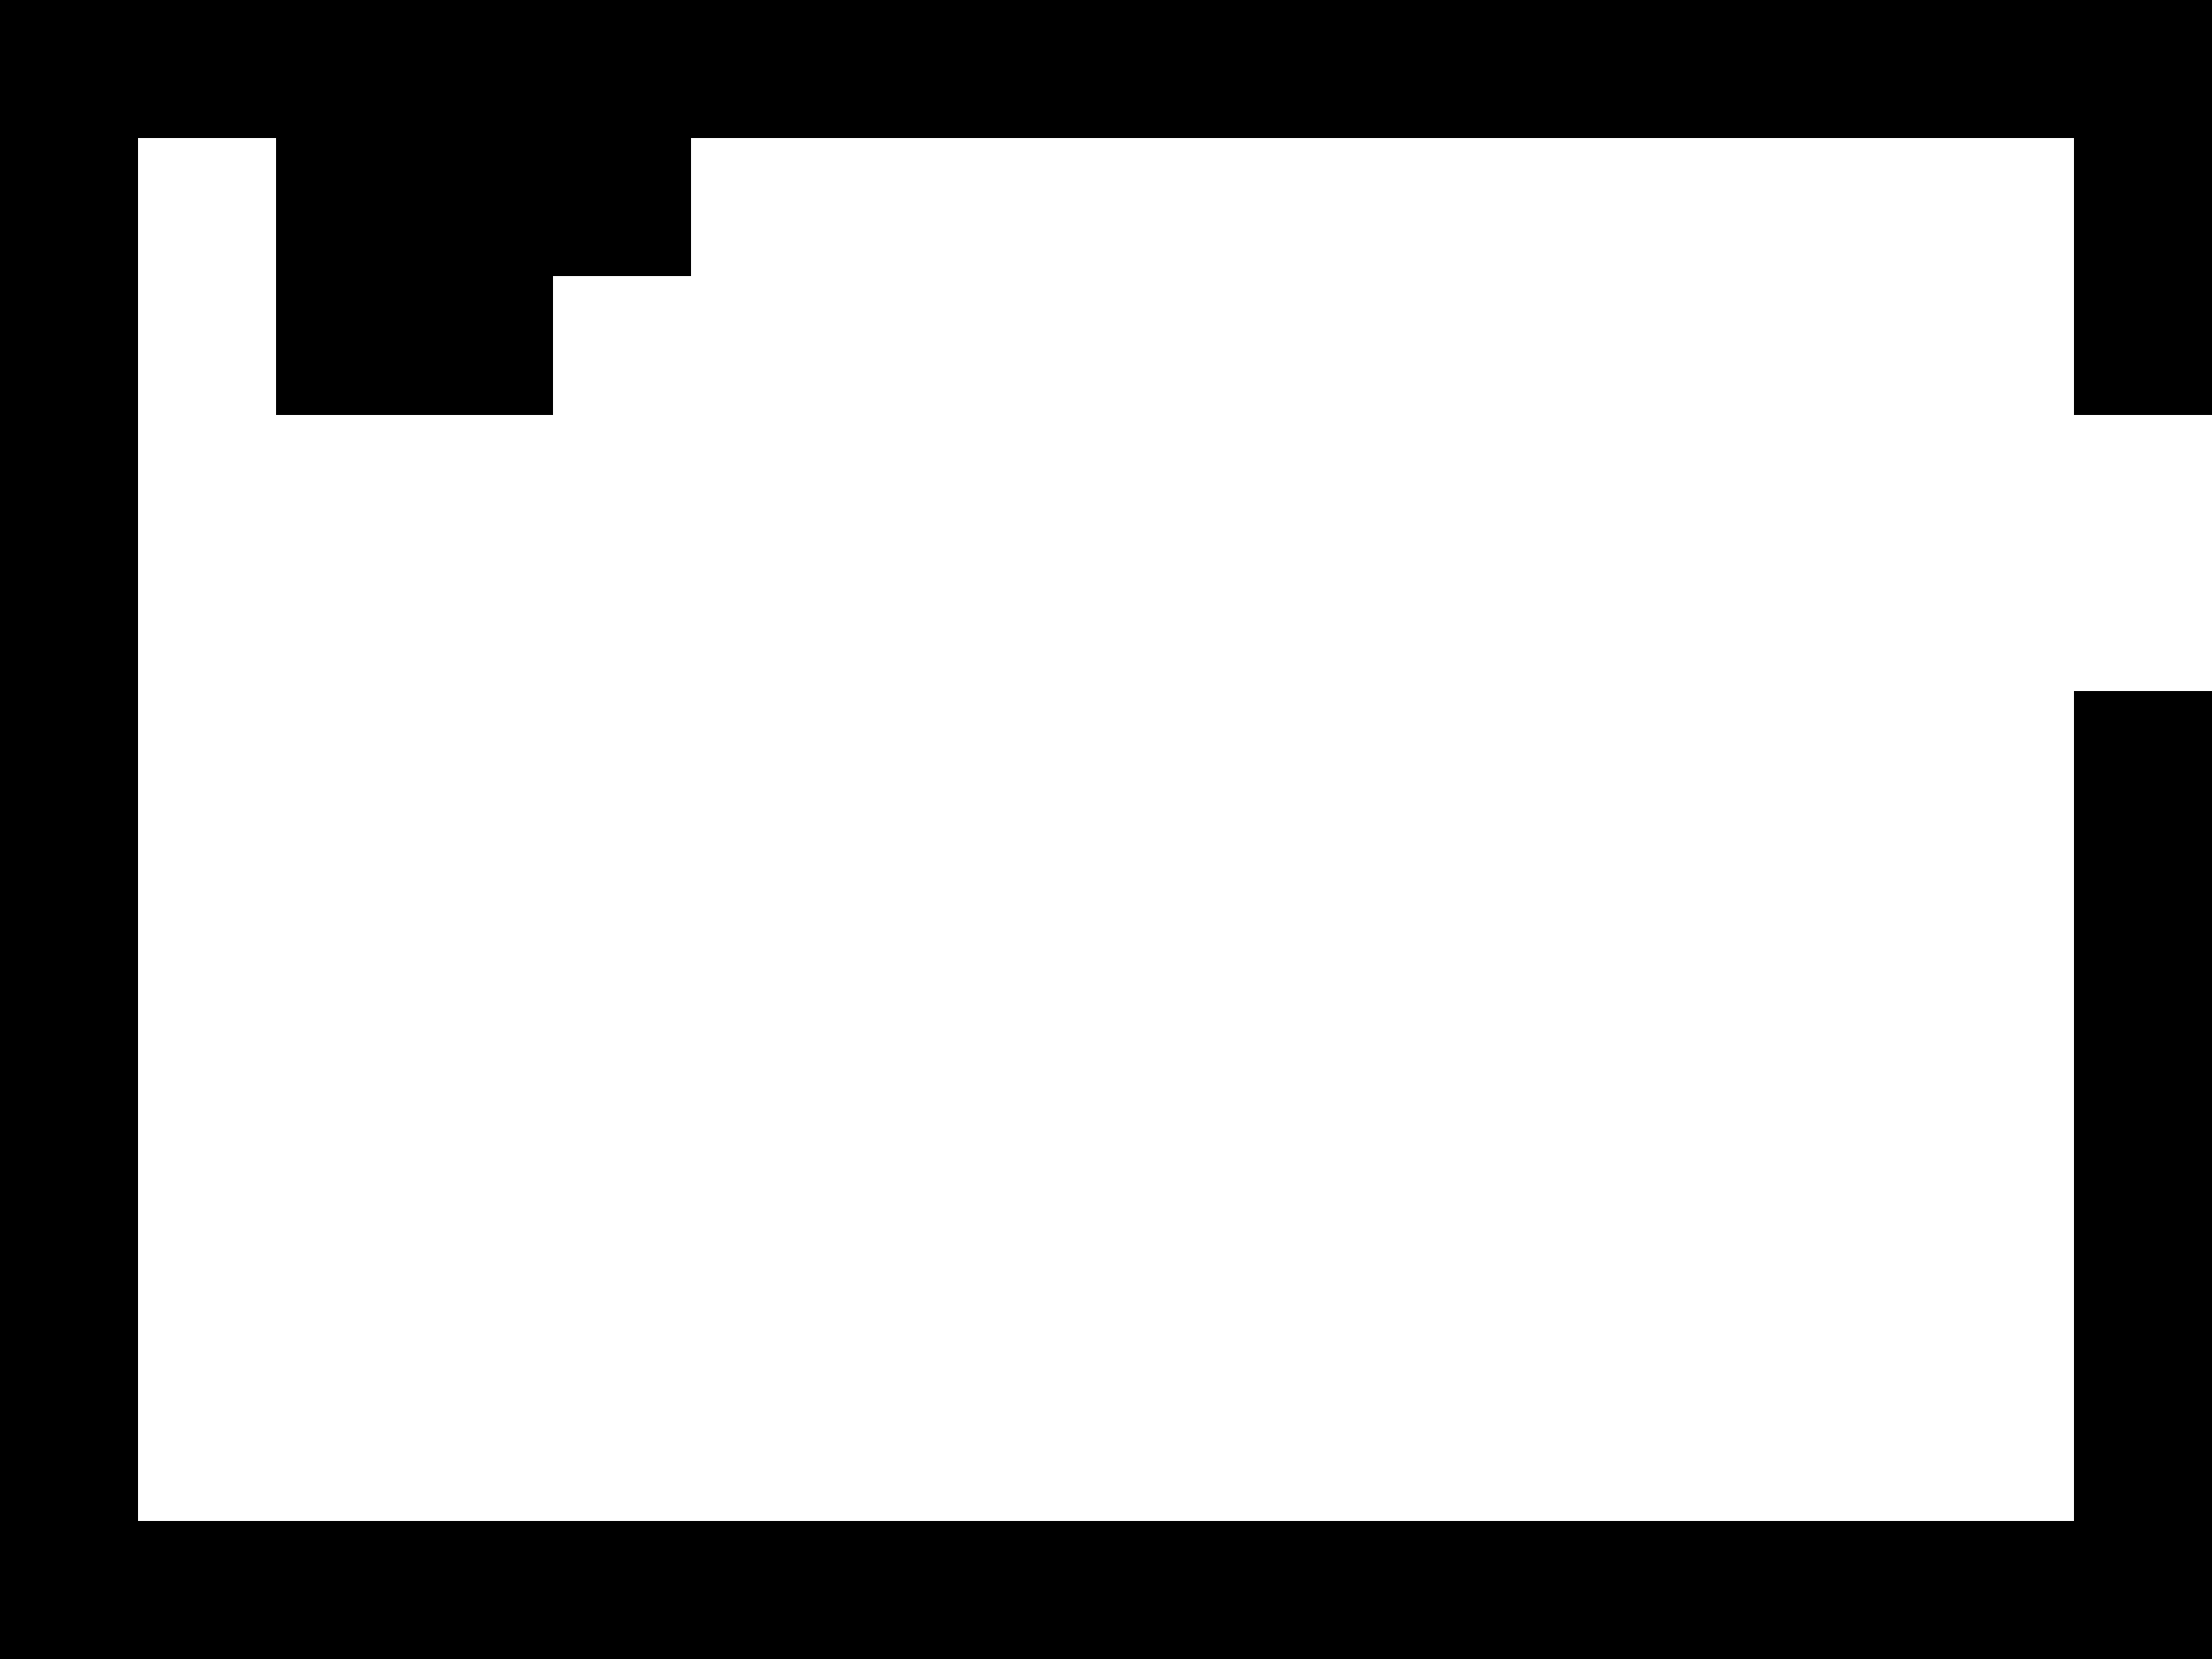
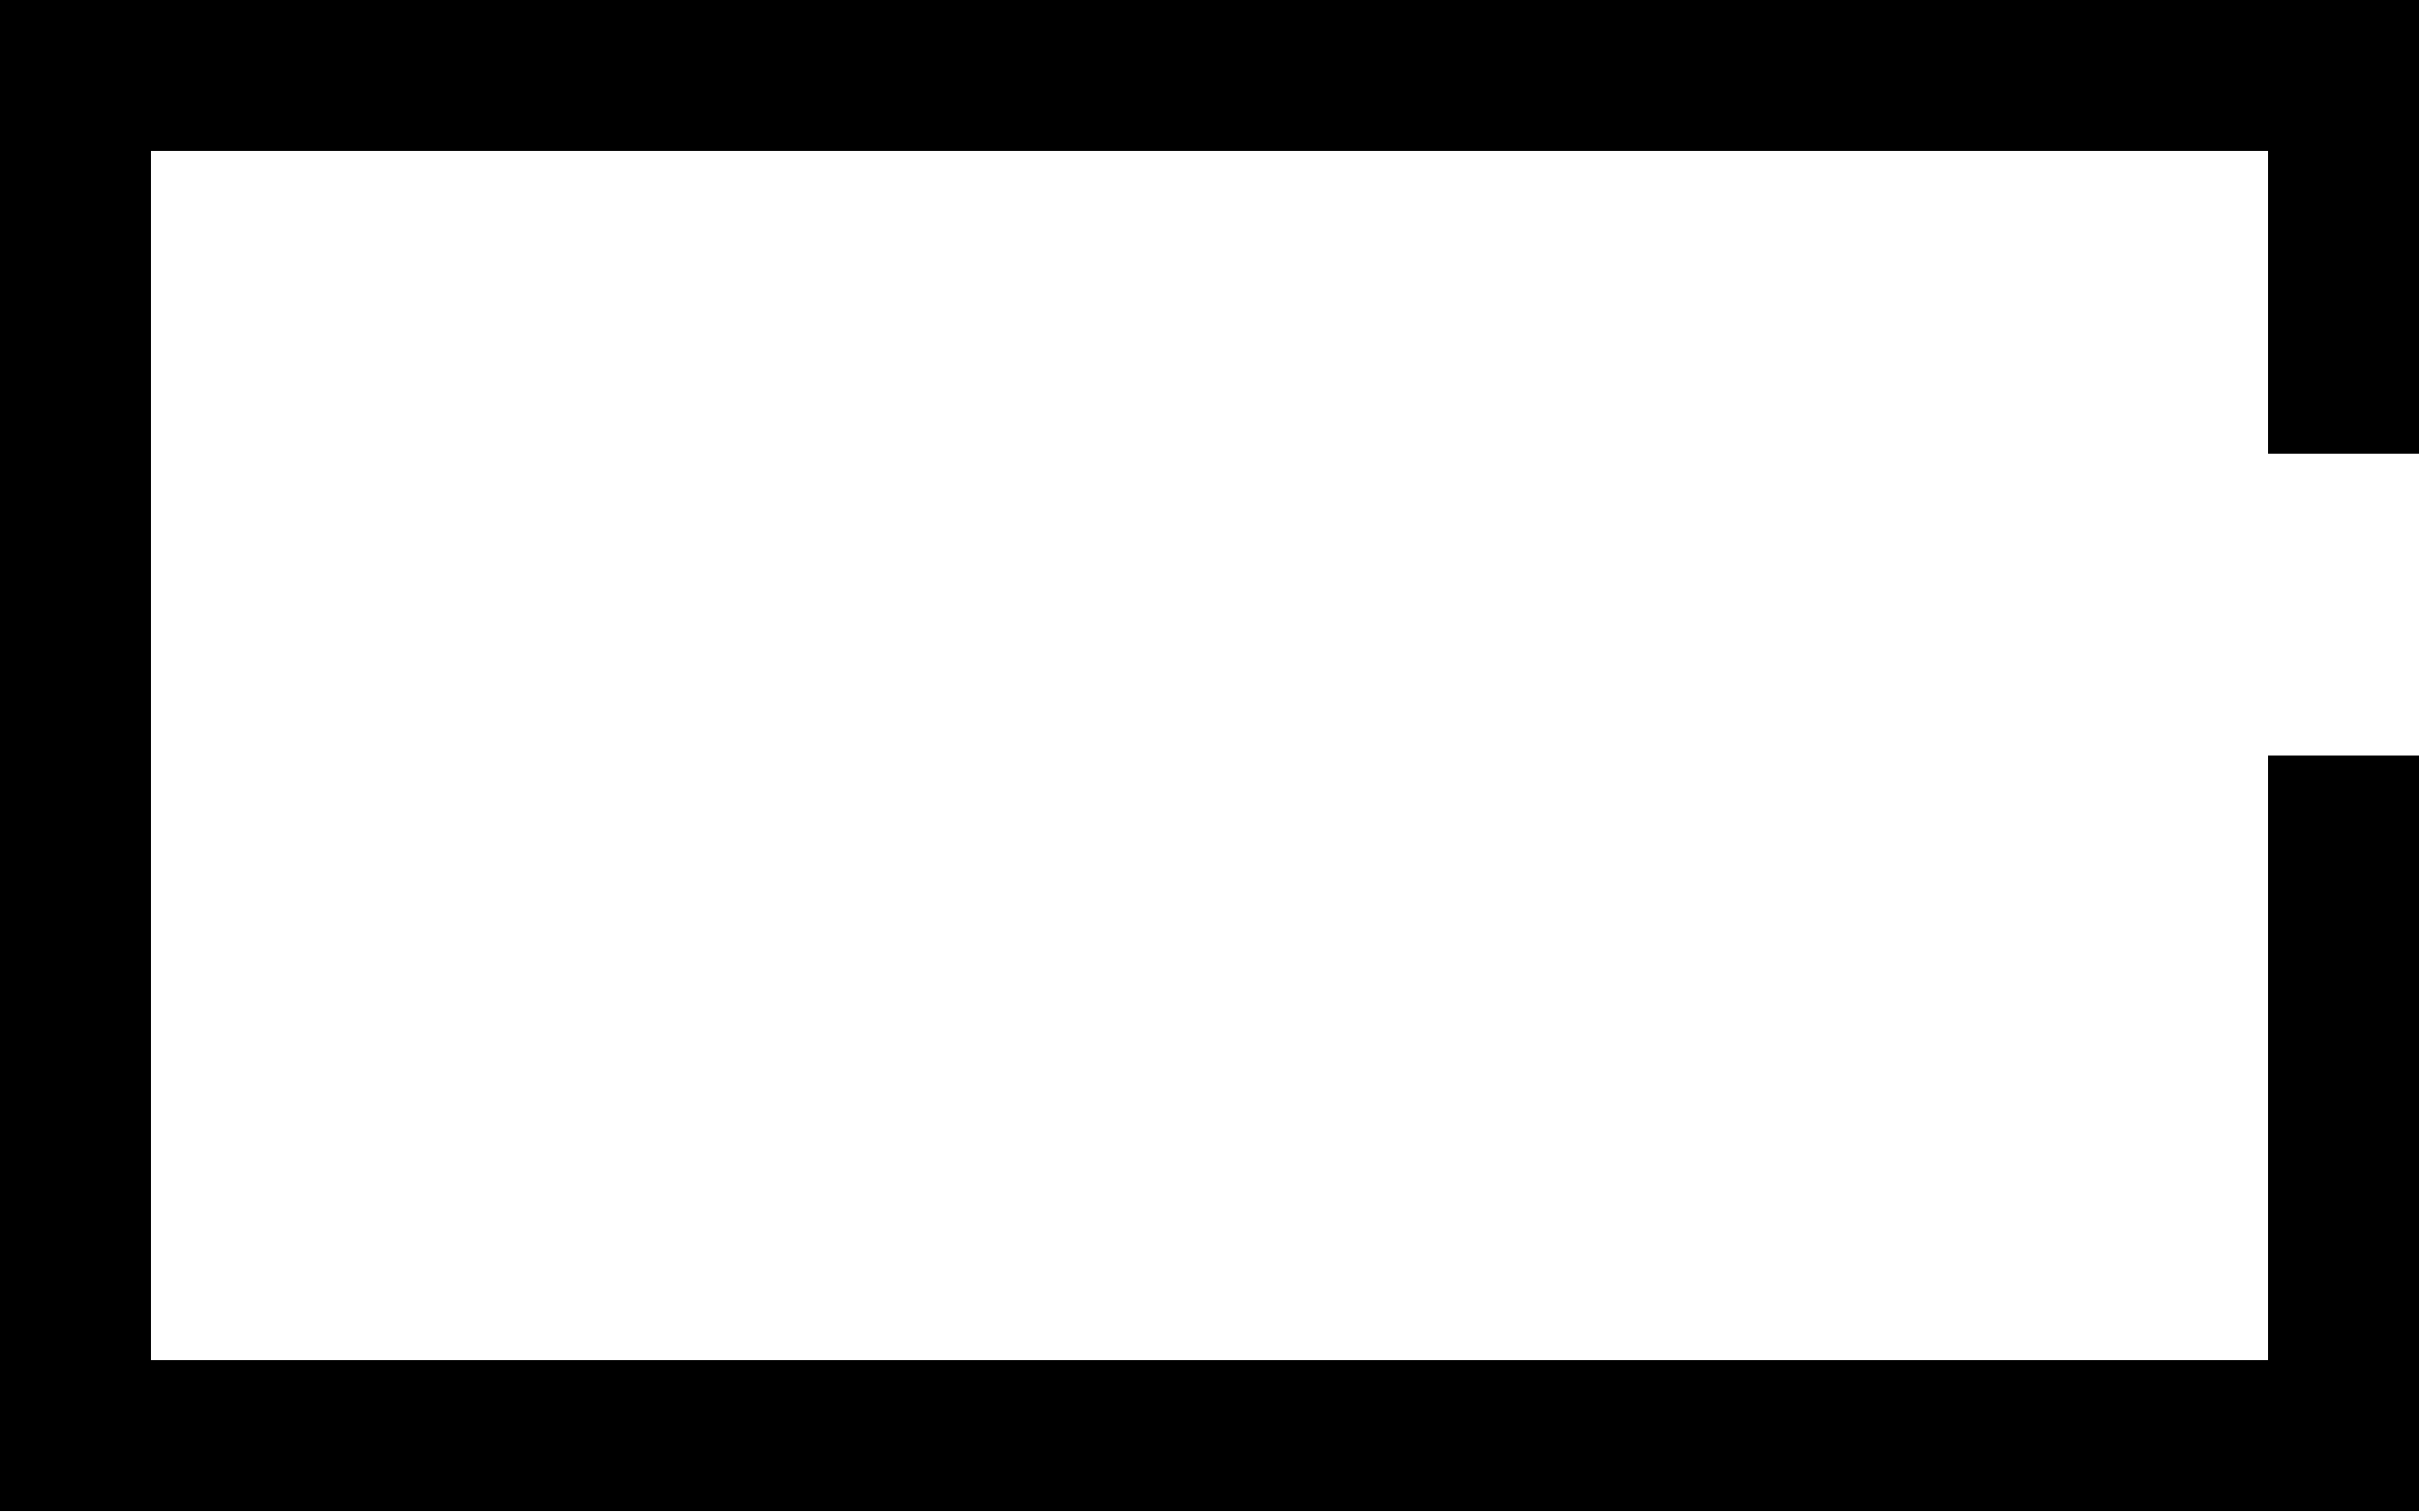
- <svg xmlns="http://www.w3.org/2000/svg" version="1.1" width="16" height="12" shape-rendering="crispEdges">
+ <svg xmlns="http://www.w3.org/2000/svg" version="1.1" width="16" height="10" shape-rendering="crispEdges">
  <rect x="0" y="0" width="1" height="1" fill="#000000" />
  <rect x="1" y="0" width="1" height="1" fill="#000000" />
  <rect x="2" y="0" width="1" height="1" fill="#000000" />
  <rect x="3" y="0" width="1" height="1" fill="#000000" />
  <rect x="4" y="0" width="1" height="1" fill="#000000" />
  <rect x="5" y="0" width="1" height="1" fill="#000000" />
  <rect x="6" y="0" width="1" height="1" fill="#000000" />
  <rect x="7" y="0" width="1" height="1" fill="#000000" />
  <rect x="8" y="0" width="1" height="1" fill="#000000" />
  <rect x="9" y="0" width="1" height="1" fill="#000000" />
  <rect x="10" y="0" width="1" height="1" fill="#000000" />
  <rect x="11" y="0" width="1" height="1" fill="#000000" />
  <rect x="12" y="0" width="1" height="1" fill="#000000" />
  <rect x="13" y="0" width="1" height="1" fill="#000000" />
  <rect x="14" y="0" width="1" height="1" fill="#000000" />
  <rect x="15" y="0" width="1" height="1" fill="#000000" />
  <rect x="0" y="1" width="1" height="1" fill="#000000" />
-   <rect x="2" y="1" width="1" height="1" fill="#000000" />
-   <rect x="3" y="1" width="1" height="1" fill="#000000" />
-   <rect x="4" y="1" width="1" height="1" fill="#000000" />
  <rect x="15" y="1" width="1" height="1" fill="#000000" />
  <rect x="0" y="2" width="1" height="1" fill="#000000" />
-   <rect x="2" y="2" width="1" height="1" fill="#000000" />
-   <rect x="3" y="2" width="1" height="1" fill="#000000" />
  <rect x="15" y="2" width="1" height="1" fill="#000000" />
  <rect x="0" y="3" width="1" height="1" fill="#000000" />
  <rect x="0" y="4" width="1" height="1" fill="#000000" />
  <rect x="0" y="5" width="1" height="1" fill="#000000" />
  <rect x="15" y="5" width="1" height="1" fill="#000000" />
  <rect x="0" y="6" width="1" height="1" fill="#000000" />
  <rect x="15" y="6" width="1" height="1" fill="#000000" />
  <rect x="0" y="7" width="1" height="1" fill="#000000" />
  <rect x="15" y="7" width="1" height="1" fill="#000000" />
  <rect x="0" y="8" width="1" height="1" fill="#000000" />
  <rect x="15" y="8" width="1" height="1" fill="#000000" />
  <rect x="0" y="9" width="1" height="1" fill="#000000" />
+   <rect x="1" y="9" width="1" height="1" fill="#000000" />
+   <rect x="2" y="9" width="1" height="1" fill="#000000" />
+   <rect x="3" y="9" width="1" height="1" fill="#000000" />
+   <rect x="4" y="9" width="1" height="1" fill="#000000" />
+   <rect x="5" y="9" width="1" height="1" fill="#000000" />
+   <rect x="6" y="9" width="1" height="1" fill="#000000" />
+   <rect x="7" y="9" width="1" height="1" fill="#000000" />
+   <rect x="8" y="9" width="1" height="1" fill="#000000" />
+   <rect x="9" y="9" width="1" height="1" fill="#000000" />
+   <rect x="10" y="9" width="1" height="1" fill="#000000" />
+   <rect x="11" y="9" width="1" height="1" fill="#000000" />
+   <rect x="12" y="9" width="1" height="1" fill="#000000" />
+   <rect x="13" y="9" width="1" height="1" fill="#000000" />
+   <rect x="14" y="9" width="1" height="1" fill="#000000" />
  <rect x="15" y="9" width="1" height="1" fill="#000000" />
-   <rect x="0" y="10" width="1" height="1" fill="#000000" />
-   <rect x="15" y="10" width="1" height="1" fill="#000000" />
-   <rect x="0" y="11" width="1" height="1" fill="#000000" />
-   <rect x="1" y="11" width="1" height="1" fill="#000000" />
-   <rect x="2" y="11" width="1" height="1" fill="#000000" />
-   <rect x="3" y="11" width="1" height="1" fill="#000000" />
-   <rect x="4" y="11" width="1" height="1" fill="#000000" />
-   <rect x="5" y="11" width="1" height="1" fill="#000000" />
-   <rect x="6" y="11" width="1" height="1" fill="#000000" />
-   <rect x="7" y="11" width="1" height="1" fill="#000000" />
-   <rect x="8" y="11" width="1" height="1" fill="#000000" />
-   <rect x="9" y="11" width="1" height="1" fill="#000000" />
-   <rect x="10" y="11" width="1" height="1" fill="#000000" />
-   <rect x="11" y="11" width="1" height="1" fill="#000000" />
-   <rect x="12" y="11" width="1" height="1" fill="#000000" />
-   <rect x="13" y="11" width="1" height="1" fill="#000000" />
-   <rect x="14" y="11" width="1" height="1" fill="#000000" />
-   <rect x="15" y="11" width="1" height="1" fill="#000000" />
</svg>
